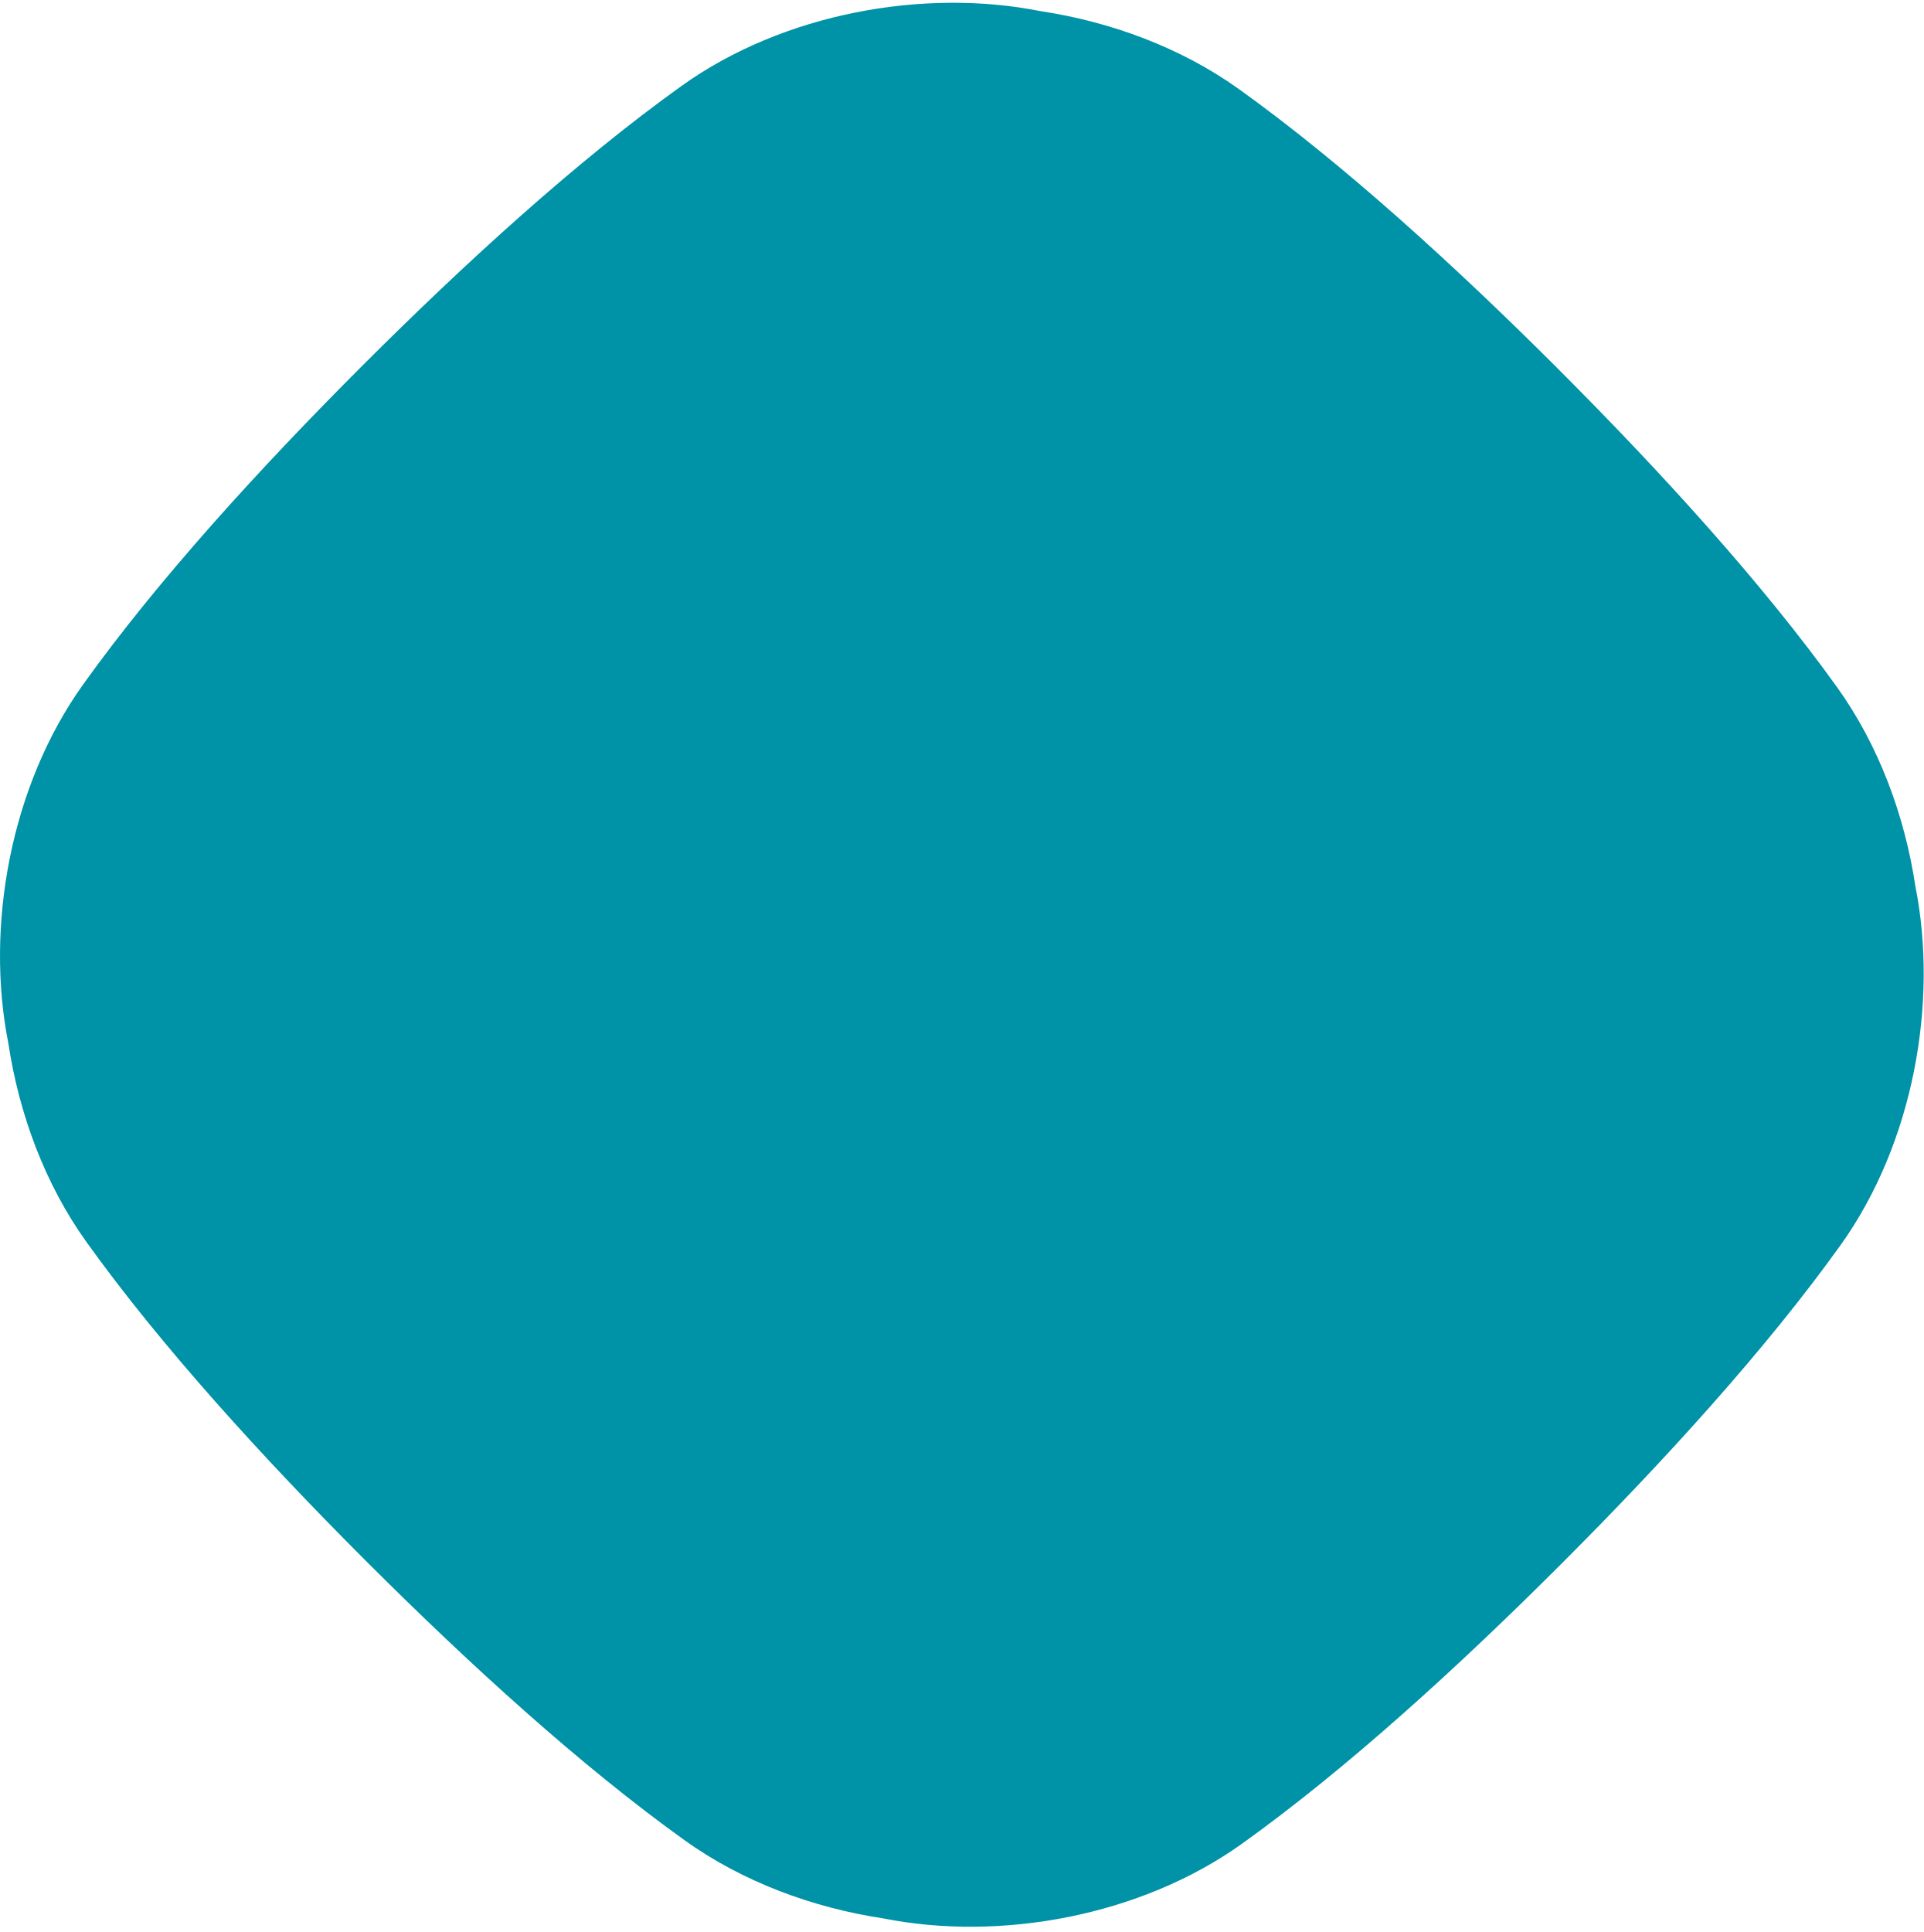
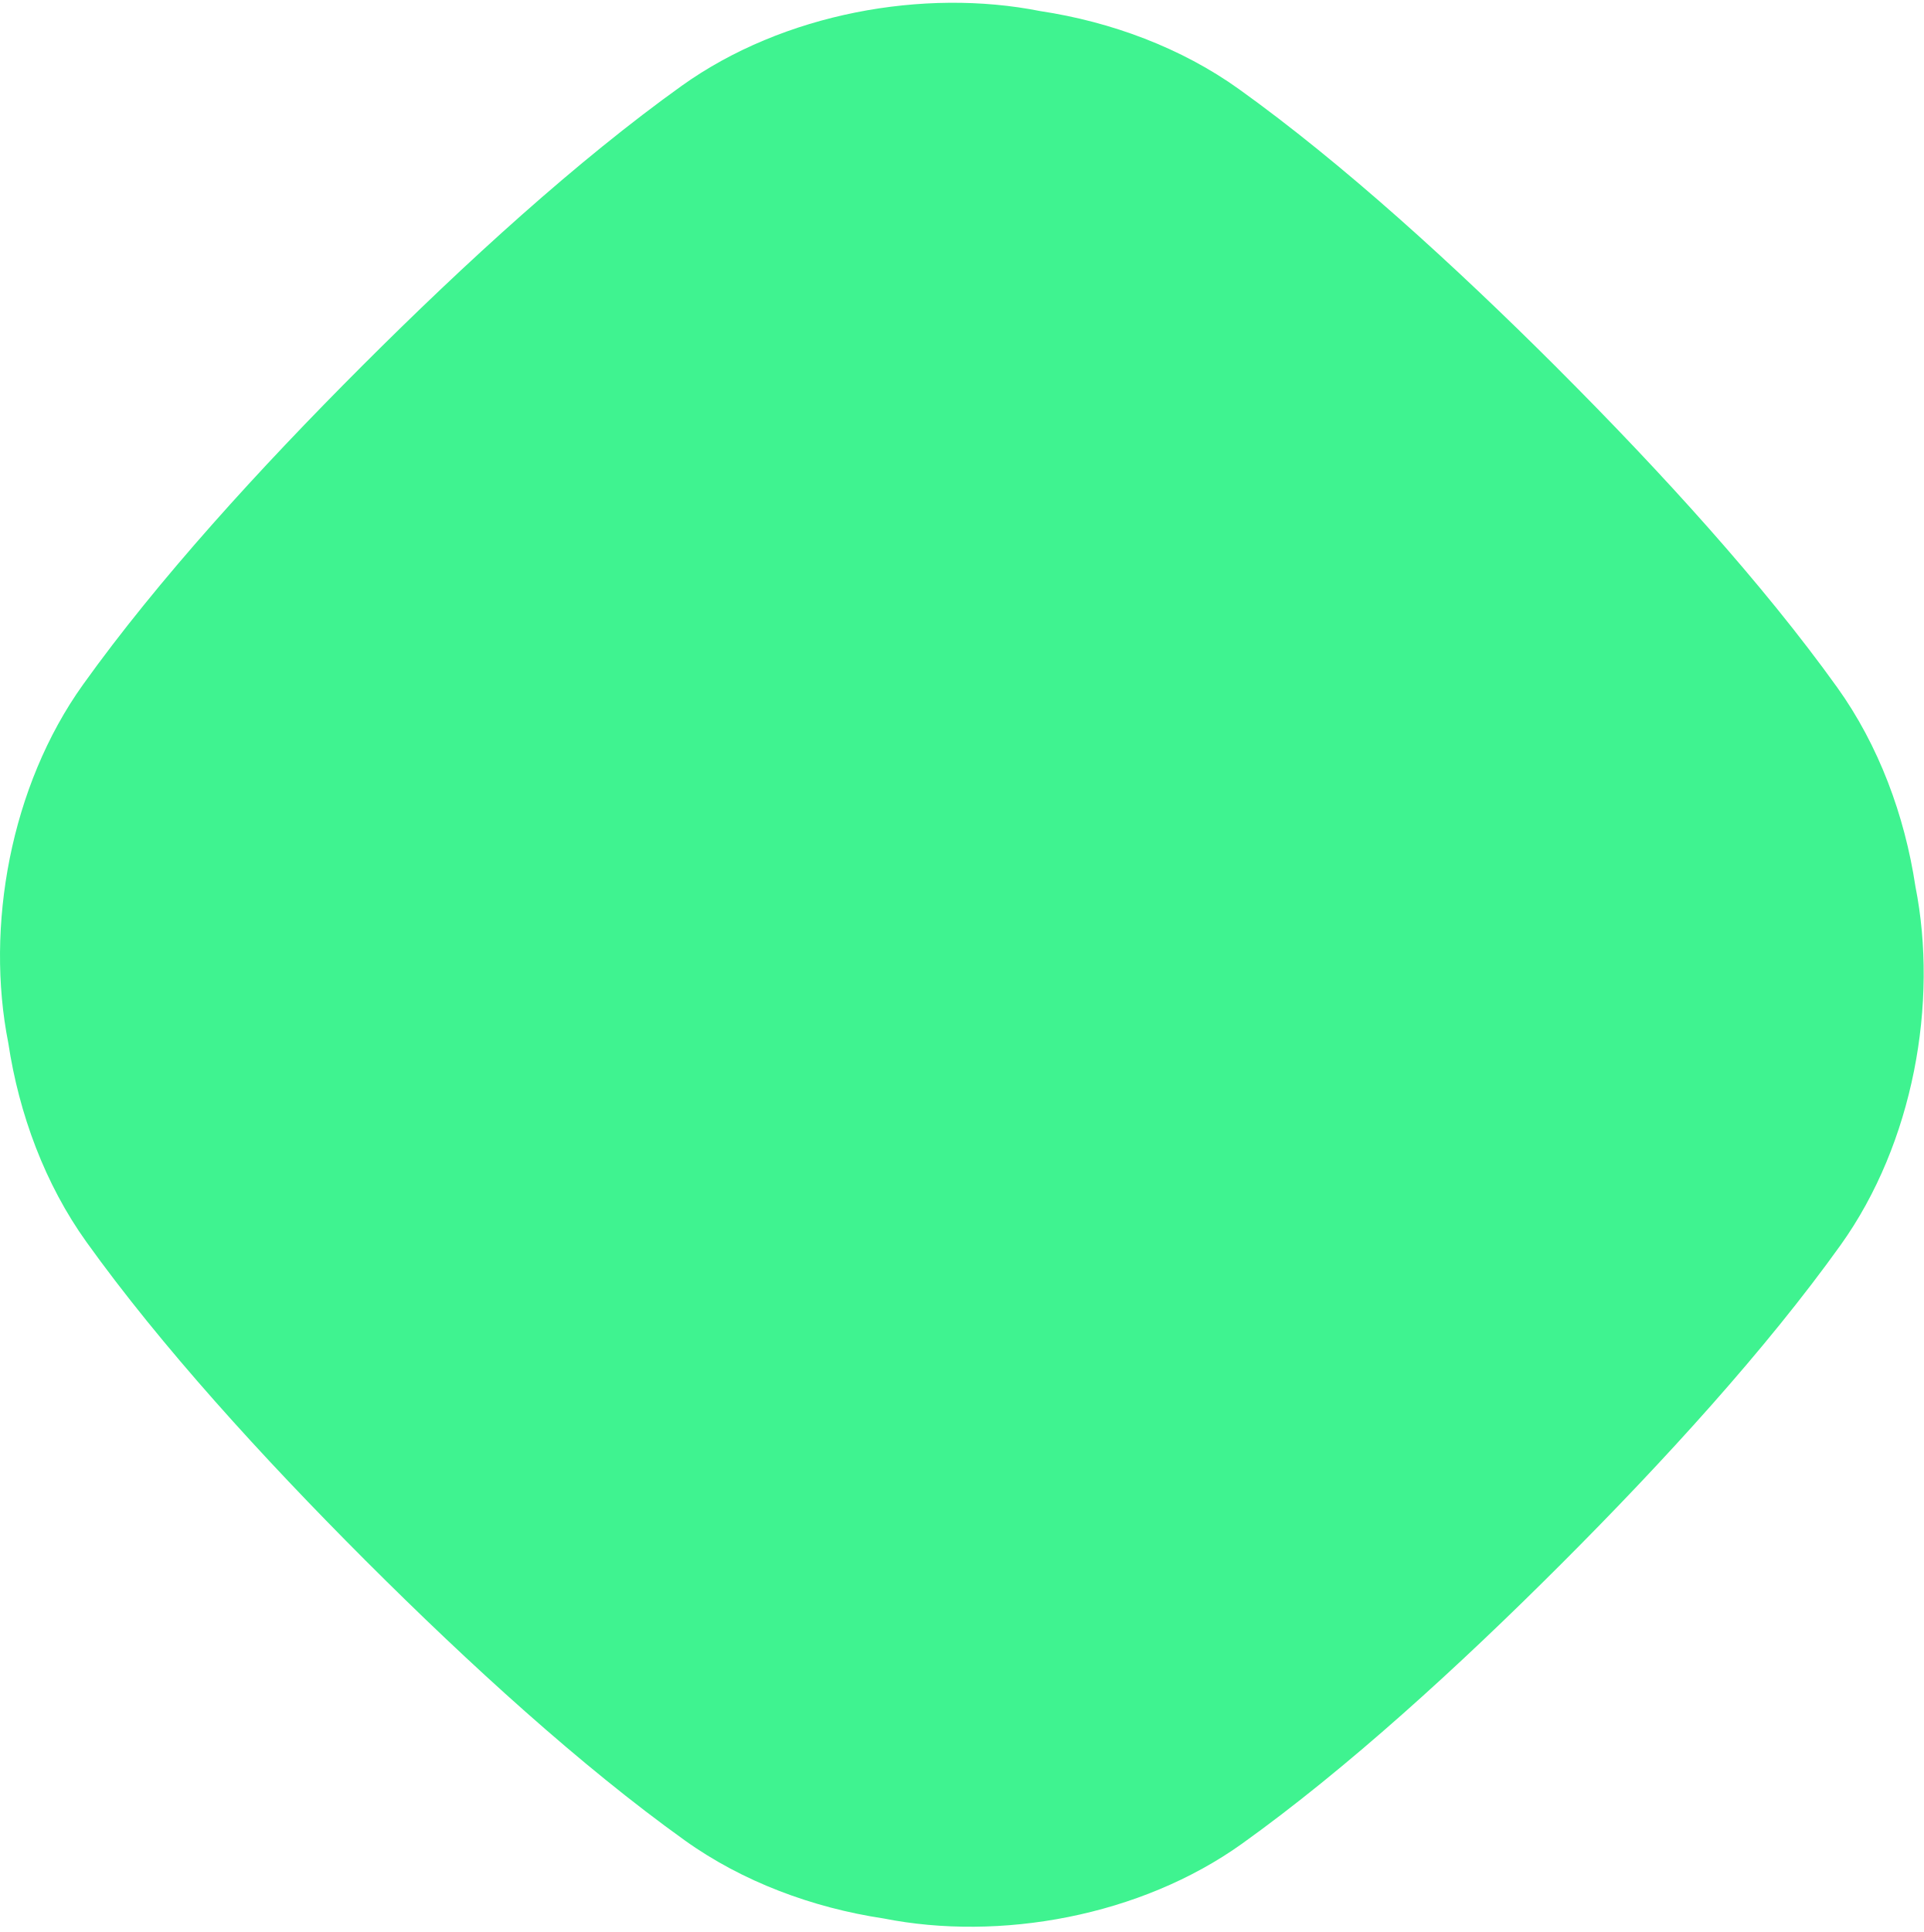
<svg xmlns="http://www.w3.org/2000/svg" width="100%" height="100%" viewBox="0 0 240 241" version="1.1" xml:space="preserve" style="fill-rule:evenodd;clip-rule:evenodd;stroke-linejoin:round;stroke-miterlimit:1.414;">
  <clipPath id="_clip1">
    <rect x="0.002" y="0.345" width="240" height="240" />
  </clipPath>
  <g clip-path="url(#_clip1)">
-     <path d="M45.269,45.556c12.824,-12.824 26.778,-25.545 39.78,-34.851c12.69,-9.082 30.234,-12.203 44.724,-9.323c8.863,1.335 17.615,4.586 24.808,9.743c12.95,9.283 26.836,21.937 39.625,34.708c0.053,0.053 0.102,0.103 0.151,0.156c0.054,0.049 0.103,0.098 0.152,0.152c12.775,12.784 25.43,26.675 34.708,39.62c5.162,7.198 8.413,15.949 9.748,24.813c2.875,14.489 -0.246,32.033 -9.323,44.723c-9.306,13.003 -22.027,26.957 -34.851,39.781c-0.009,0.009 -0.023,0.018 -0.032,0.027c-0.009,0.008 -0.017,0.017 -0.026,0.031c-12.824,12.824 -26.778,25.545 -39.781,34.851c-12.69,9.077 -30.234,12.199 -44.723,9.323c-8.864,-1.335 -17.616,-4.59 -24.809,-9.748c-12.949,-9.278 -26.836,-21.933 -39.624,-34.708c-0.054,-0.049 -0.103,-0.102 -0.152,-0.151c-0.054,-0.049 -0.103,-0.103 -0.156,-0.152l0.004,0c-12.775,-12.788 -25.429,-26.675 -34.708,-39.624c-5.162,-7.198 -8.412,-15.946 -9.747,-24.813c-2.88,-14.486 0.245,-32.034 9.323,-44.719c9.305,-13.008 22.027,-26.961 34.851,-39.781l0.058,-0.058" style="fill:#0093a7;" />
+     <path d="M45.269,45.556c12.824,-12.824 26.778,-25.545 39.78,-34.851c12.69,-9.082 30.234,-12.203 44.724,-9.323c8.863,1.335 17.615,4.586 24.808,9.743c12.95,9.283 26.836,21.937 39.625,34.708c0.053,0.053 0.102,0.103 0.151,0.156c0.054,0.049 0.103,0.098 0.152,0.152c12.775,12.784 25.43,26.675 34.708,39.62c5.162,7.198 8.413,15.949 9.748,24.813c2.875,14.489 -0.246,32.033 -9.323,44.723c-9.306,13.003 -22.027,26.957 -34.851,39.781c-0.009,0.009 -0.023,0.018 -0.032,0.027c-0.009,0.008 -0.017,0.017 -0.026,0.031c-12.824,12.824 -26.778,25.545 -39.781,34.851c-12.69,9.077 -30.234,12.199 -44.723,9.323c-8.864,-1.335 -17.616,-4.59 -24.809,-9.748c-12.949,-9.278 -26.836,-21.933 -39.624,-34.708c-0.054,-0.049 -0.103,-0.102 -0.152,-0.151c-0.054,-0.049 -0.103,-0.103 -0.156,-0.152l0.004,0c-12.775,-12.788 -25.429,-26.675 -34.708,-39.624c-5.162,-7.198 -8.412,-15.946 -9.747,-24.813c-2.88,-14.486 0.245,-32.034 9.323,-44.719c9.305,-13.008 22.027,-26.961 34.851,-39.781l0.058,-0.058" style="fill:#3FF390;" />
  </g>
</svg>
